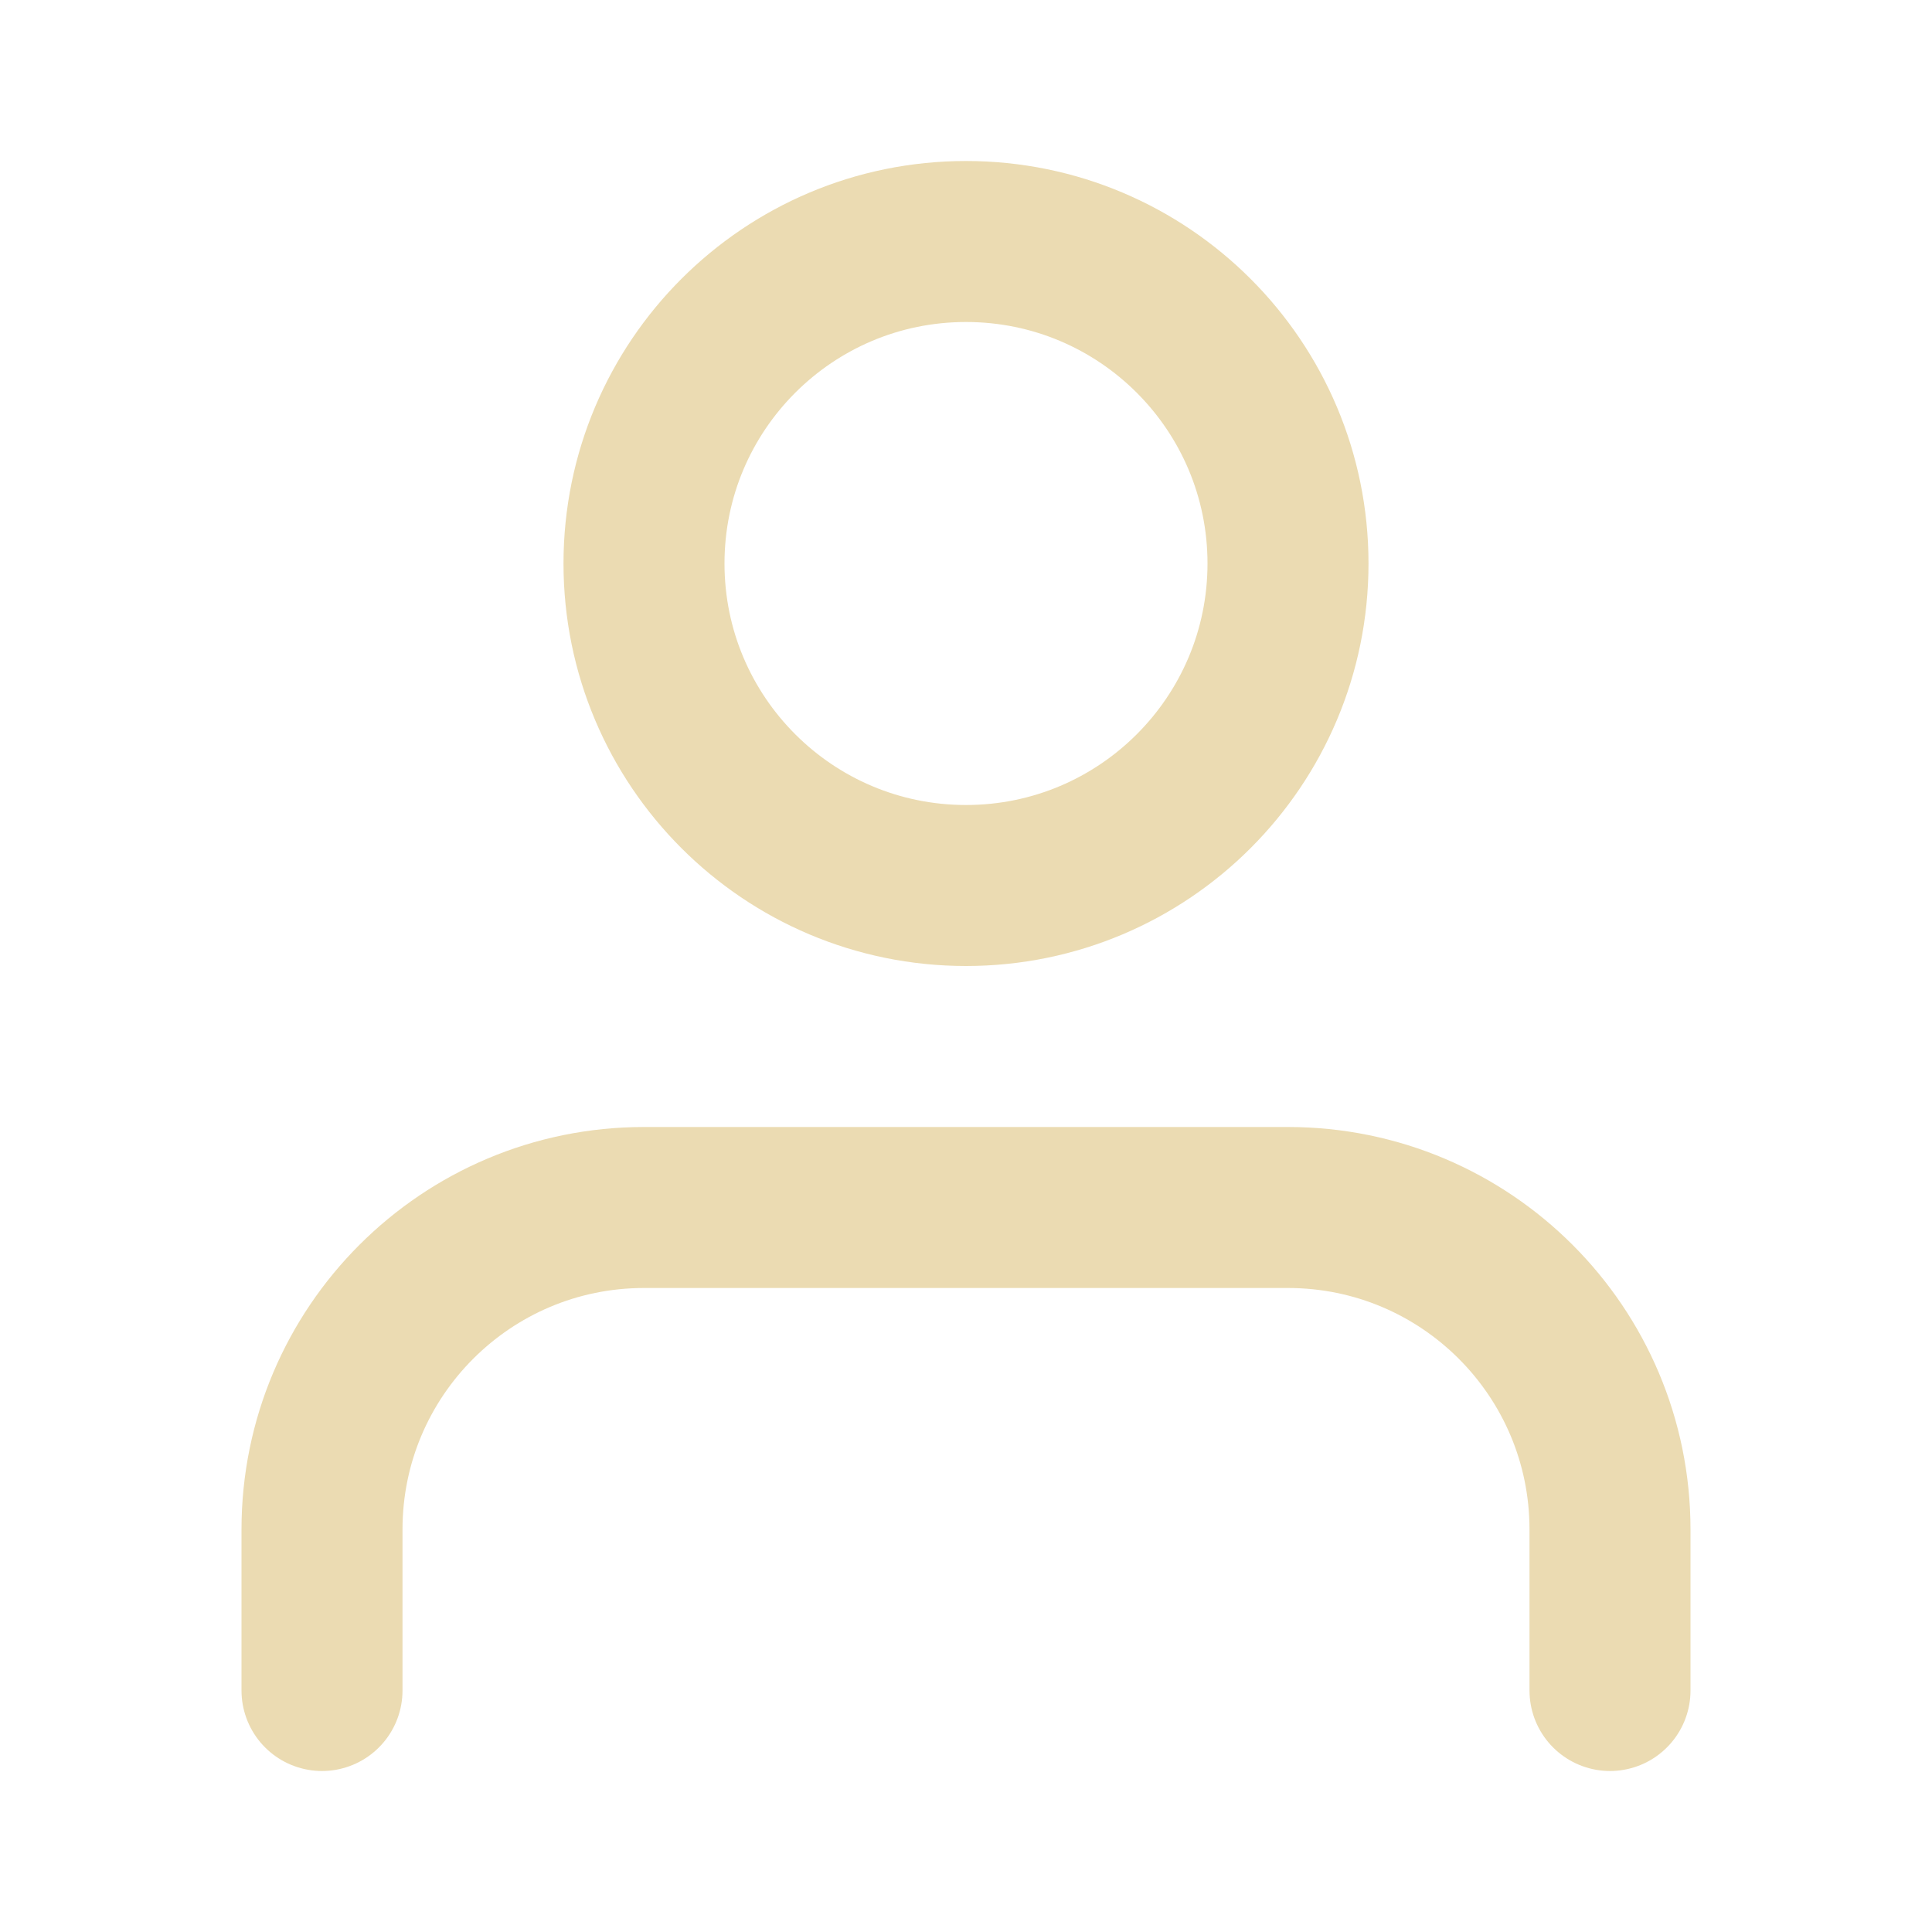
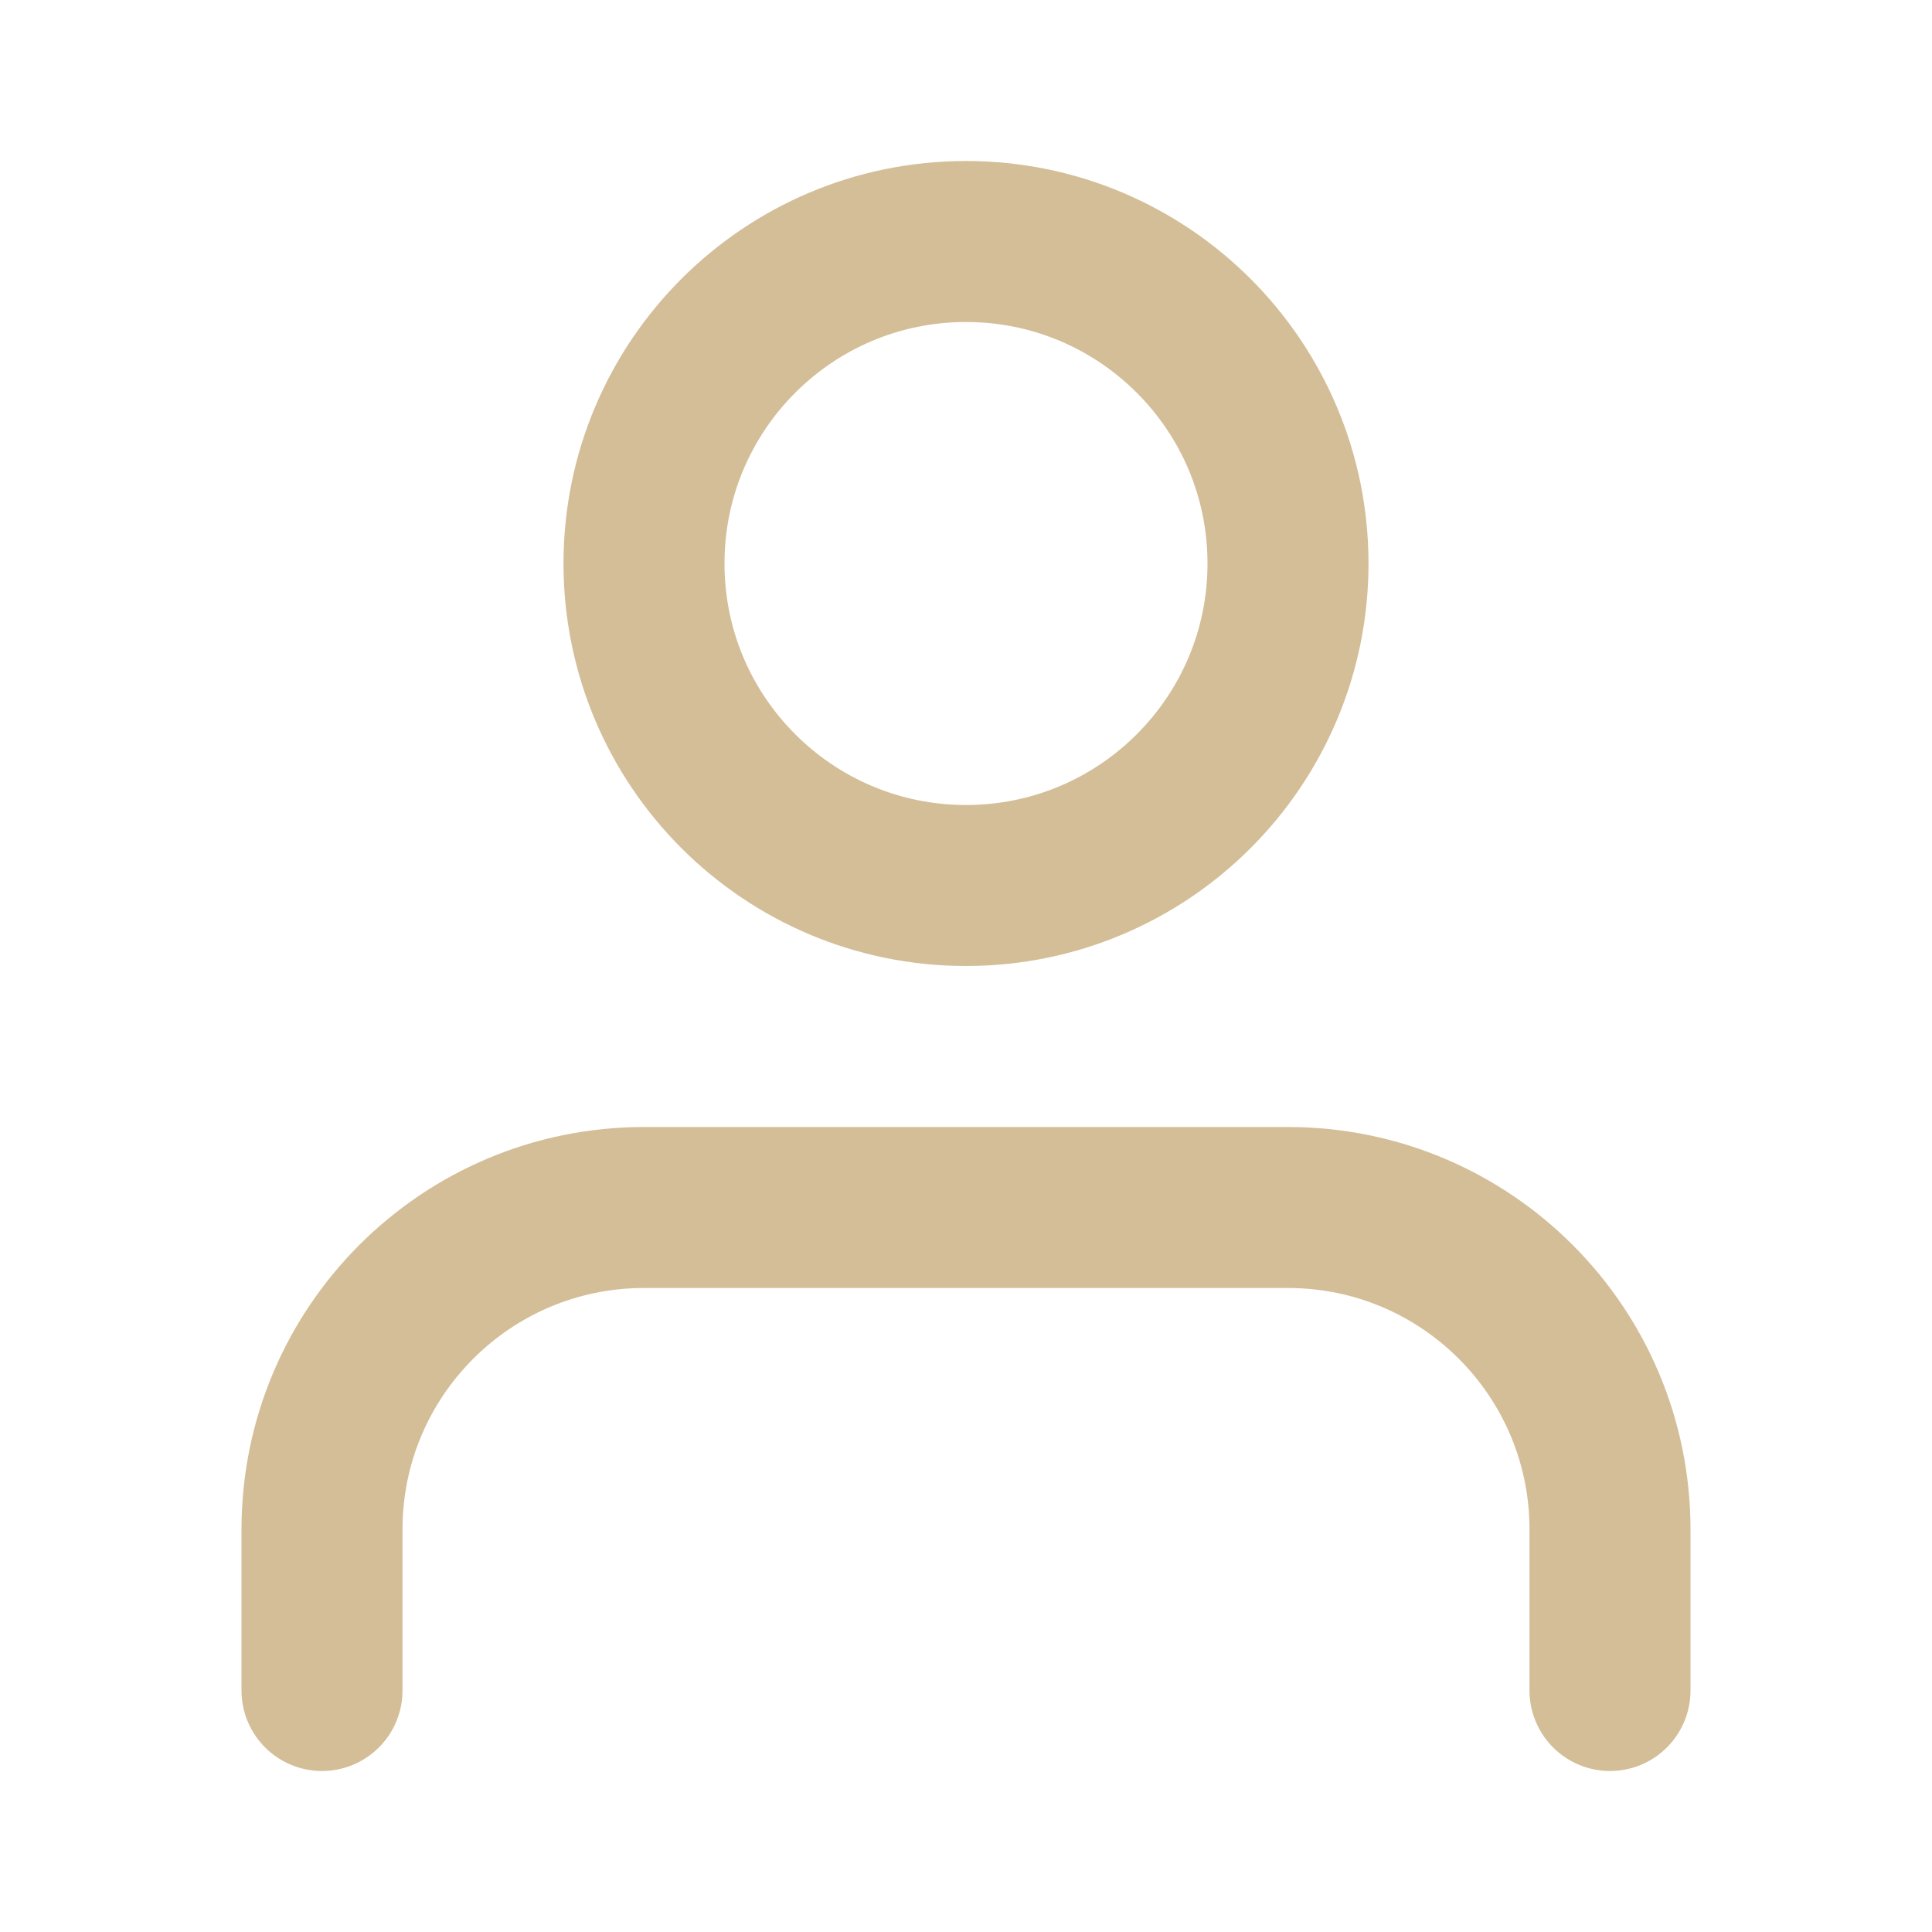
- <svg xmlns="http://www.w3.org/2000/svg" width="24" height="24" viewBox="0 0 24 24" fill="none" stroke="#ebdbb2" stroke-width="2" stroke-linecap="round" stroke-linejoin="round">
+ <svg xmlns="http://www.w3.org/2000/svg" width="24" height="24" viewBox="0 0 24 24" fill="none" stroke="#d4be98" stroke-width="2" stroke-linecap="round" stroke-linejoin="round">
  <path d="M20 21v-2a4 4 0 0 0-4-4H8a4 4 0 0 0-4 4v2" />
  <circle cx="12" cy="7" r="4" />
</svg>
